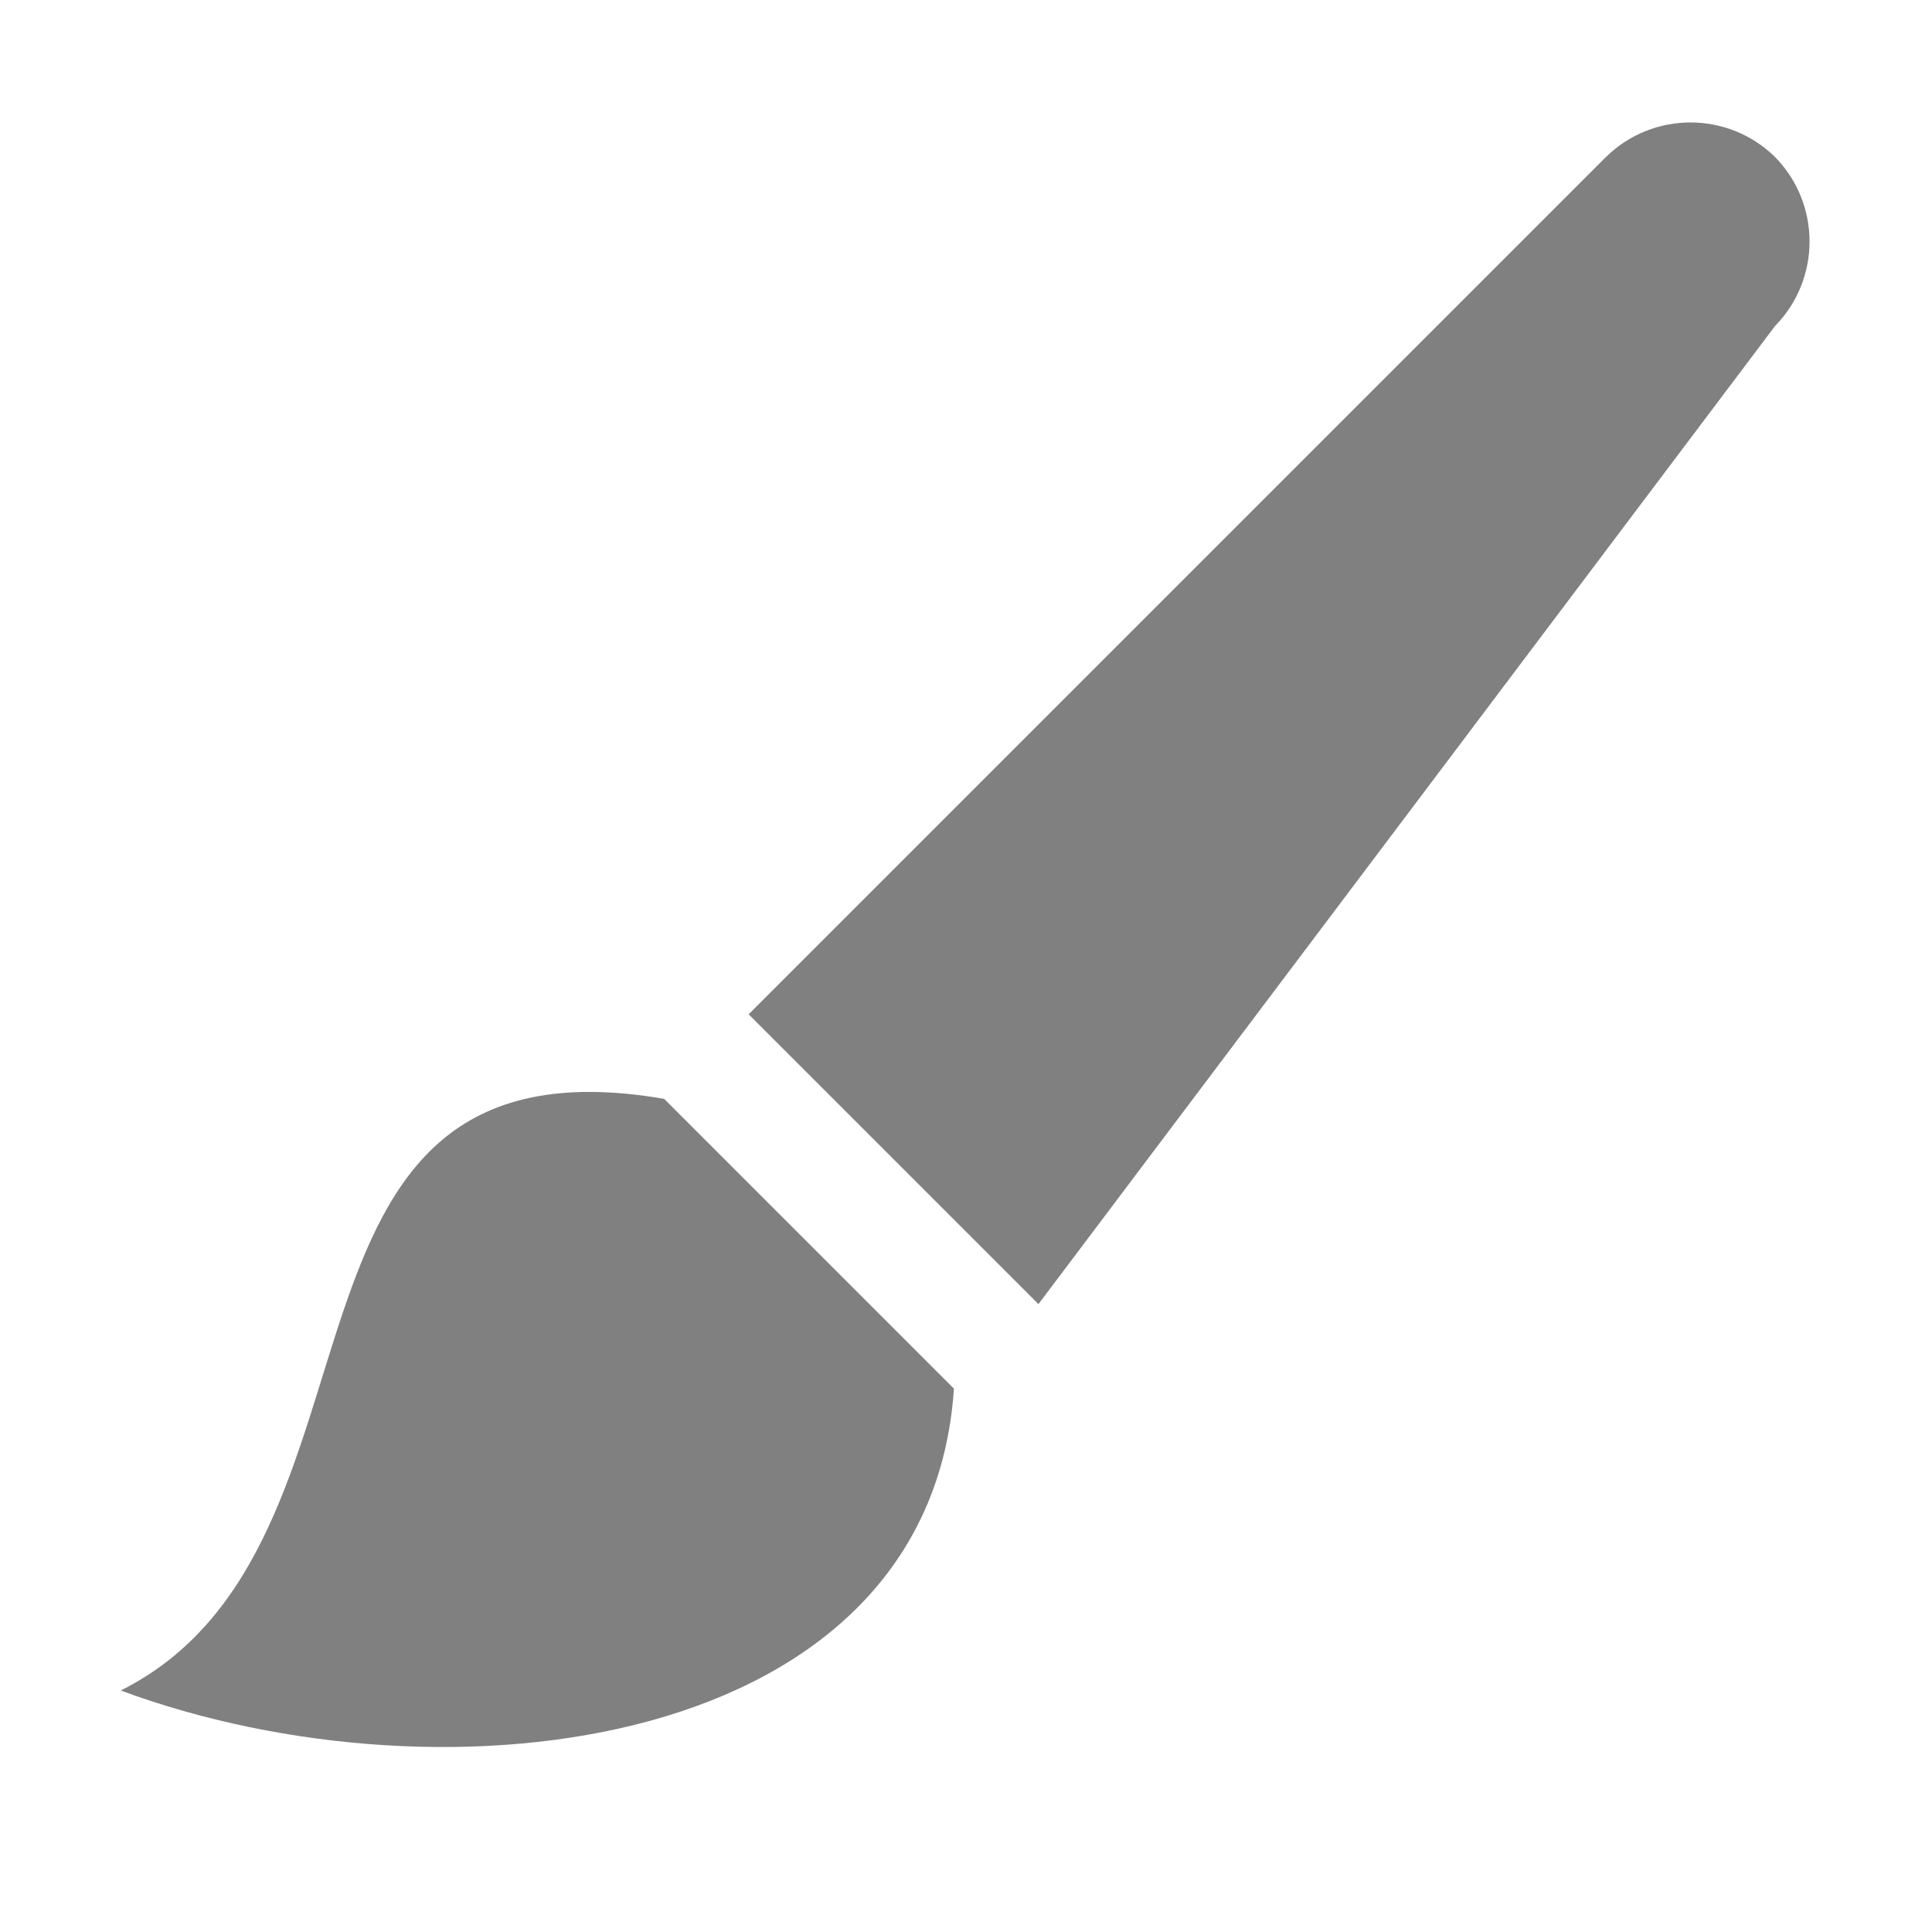
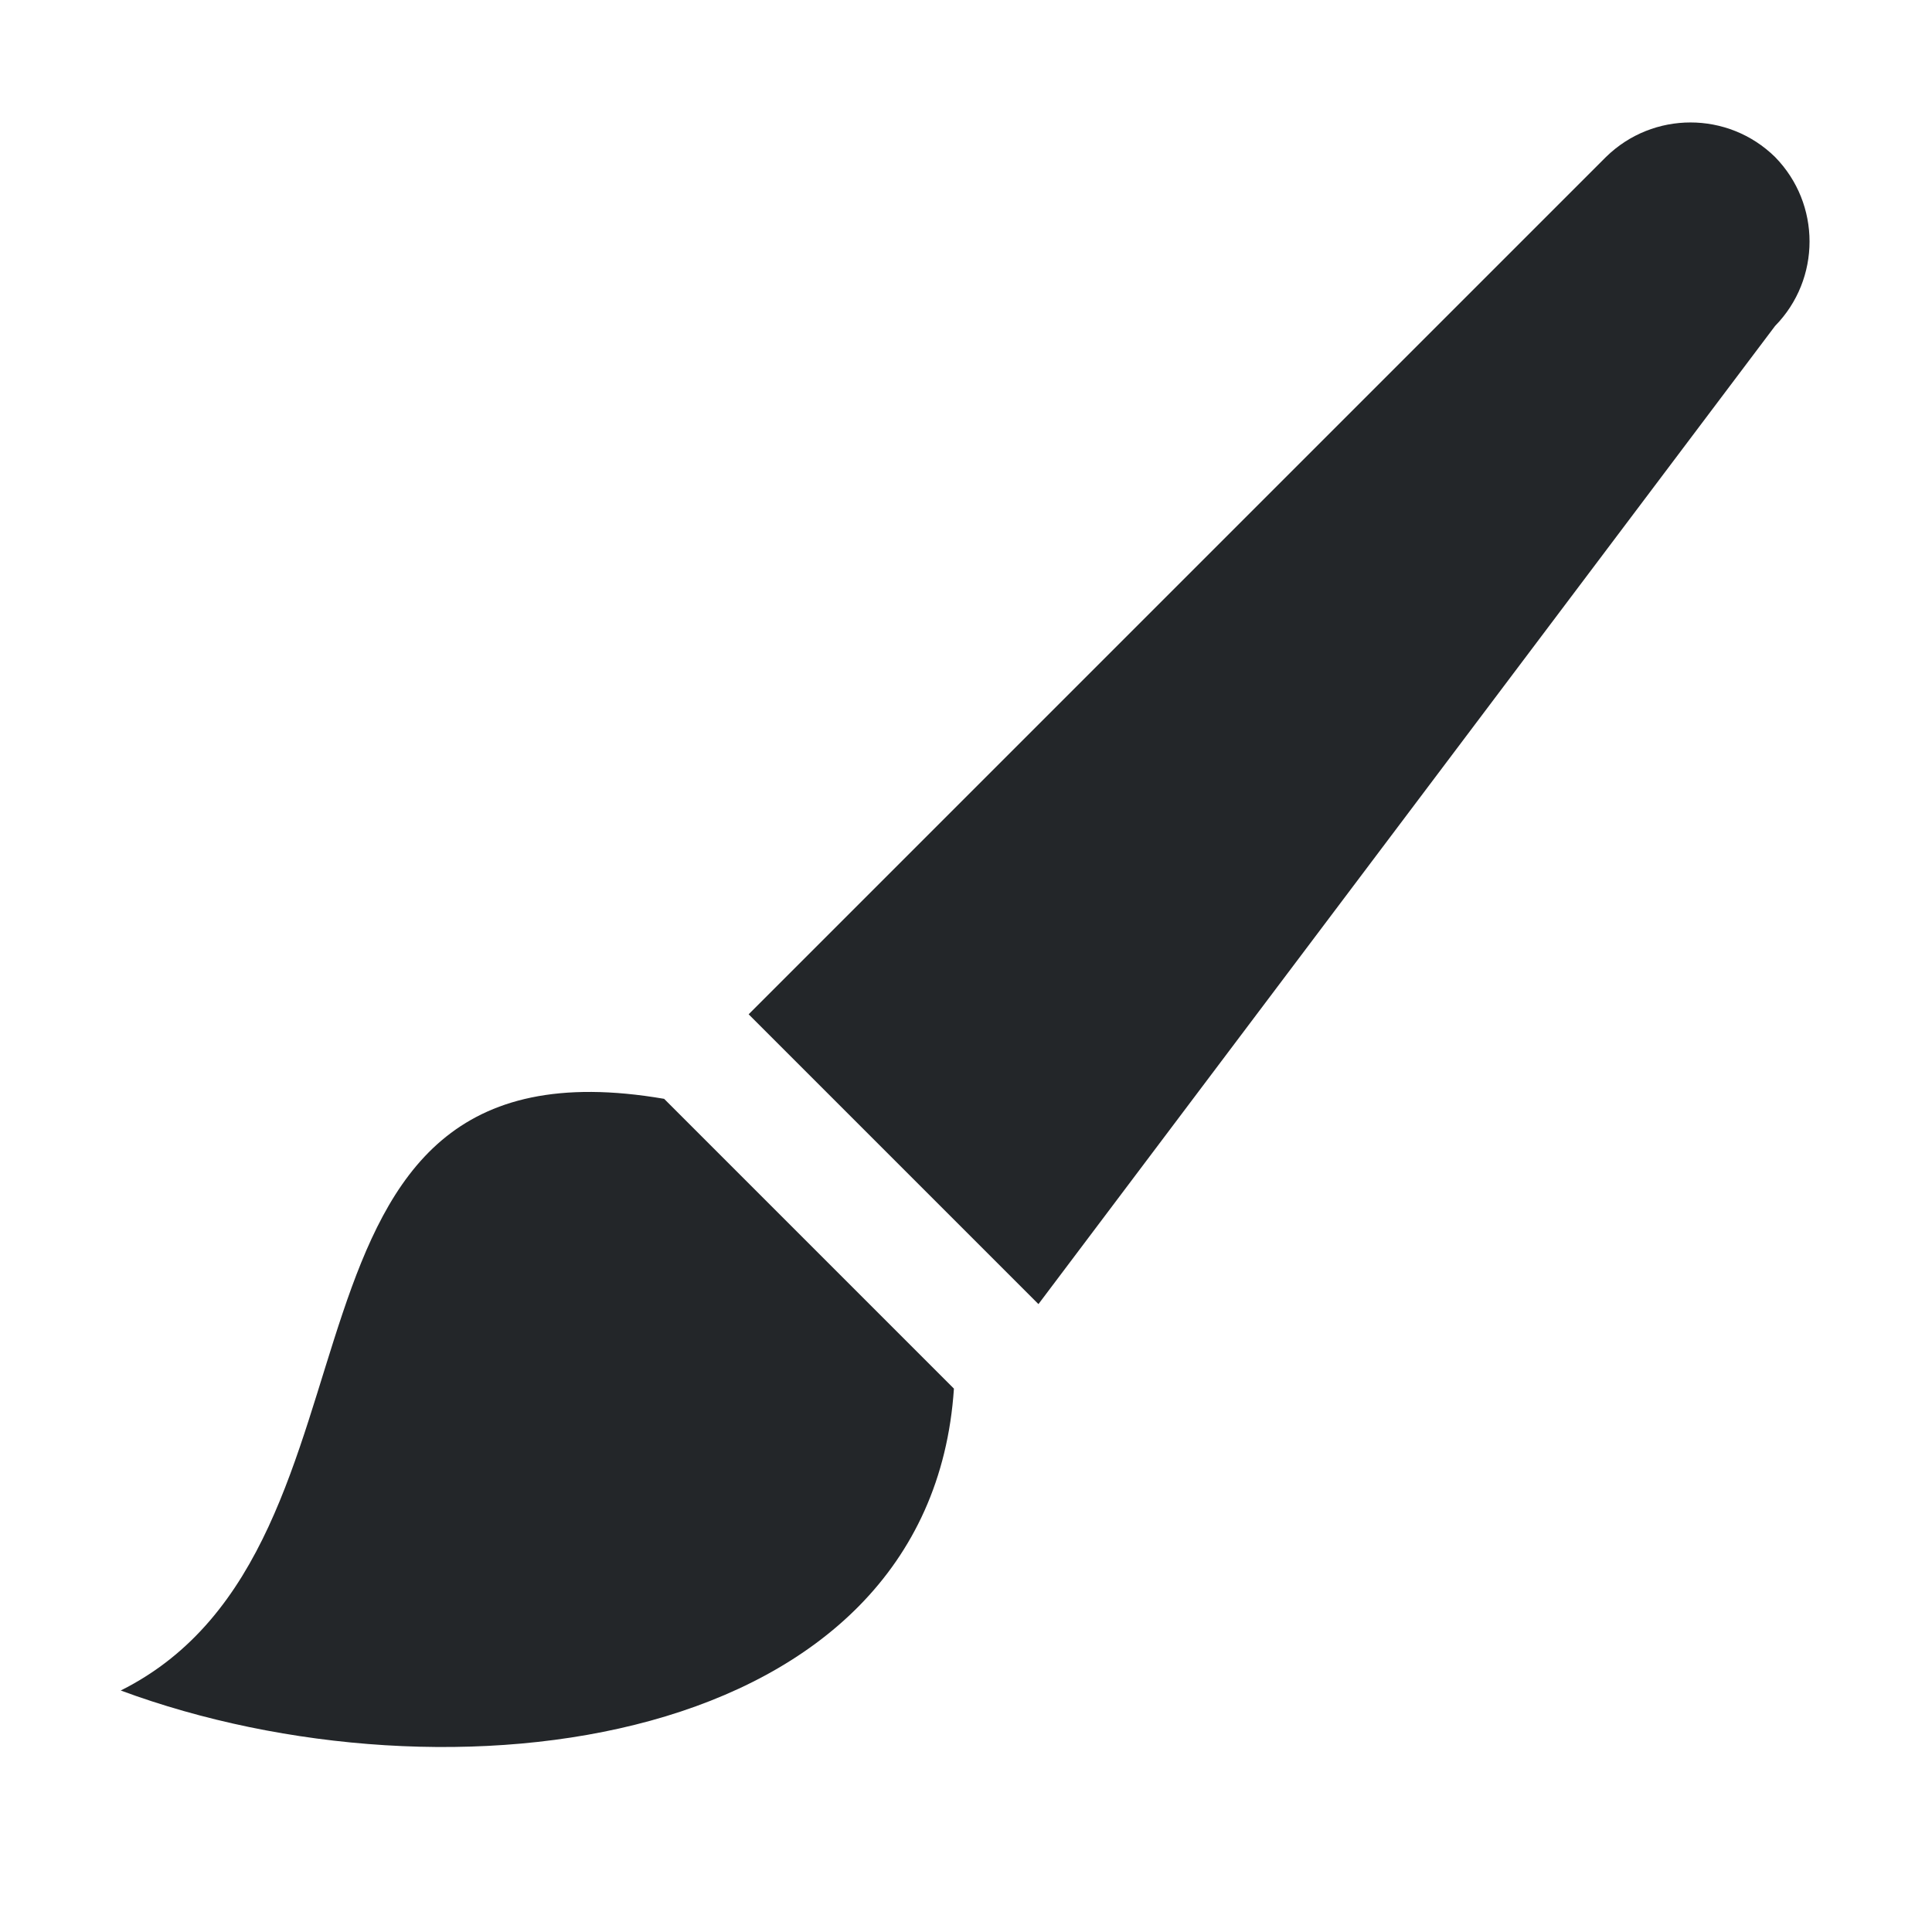
<svg xmlns="http://www.w3.org/2000/svg" width="16" height="16" viewBox="0 0 16 16">
-   <g fill="#808080">
-     <path d="M14.7 1.3a1 1 0 0 0-1.4 0L6.2 8.4l2.4 2.4 6.1-8.1a1 1 0 0 0 0-1.4ZM5.5 9.1C2 8.5 3.4 12.8 1 14c2.7 1 6.7.5 6.9-2.5Z" />
-   </g>
+   <defs>
+     <style type="text/css" id="current-color-scheme">.ColorScheme-Text { color:#232629; }</style>
+   </defs>
+   <path fill="currentColor" class="ColorScheme-Text" d="M14.7 1.3a1 1 0 0 0-1.4 0L6.2 8.4l2.4 2.4 6.1-8.1a1 1 0 0 0 0-1.4ZM5.5 9.1C2 8.5 3.4 12.8 1 14c2.7 1 6.7.5 6.9-2.5Z" />
</svg>
